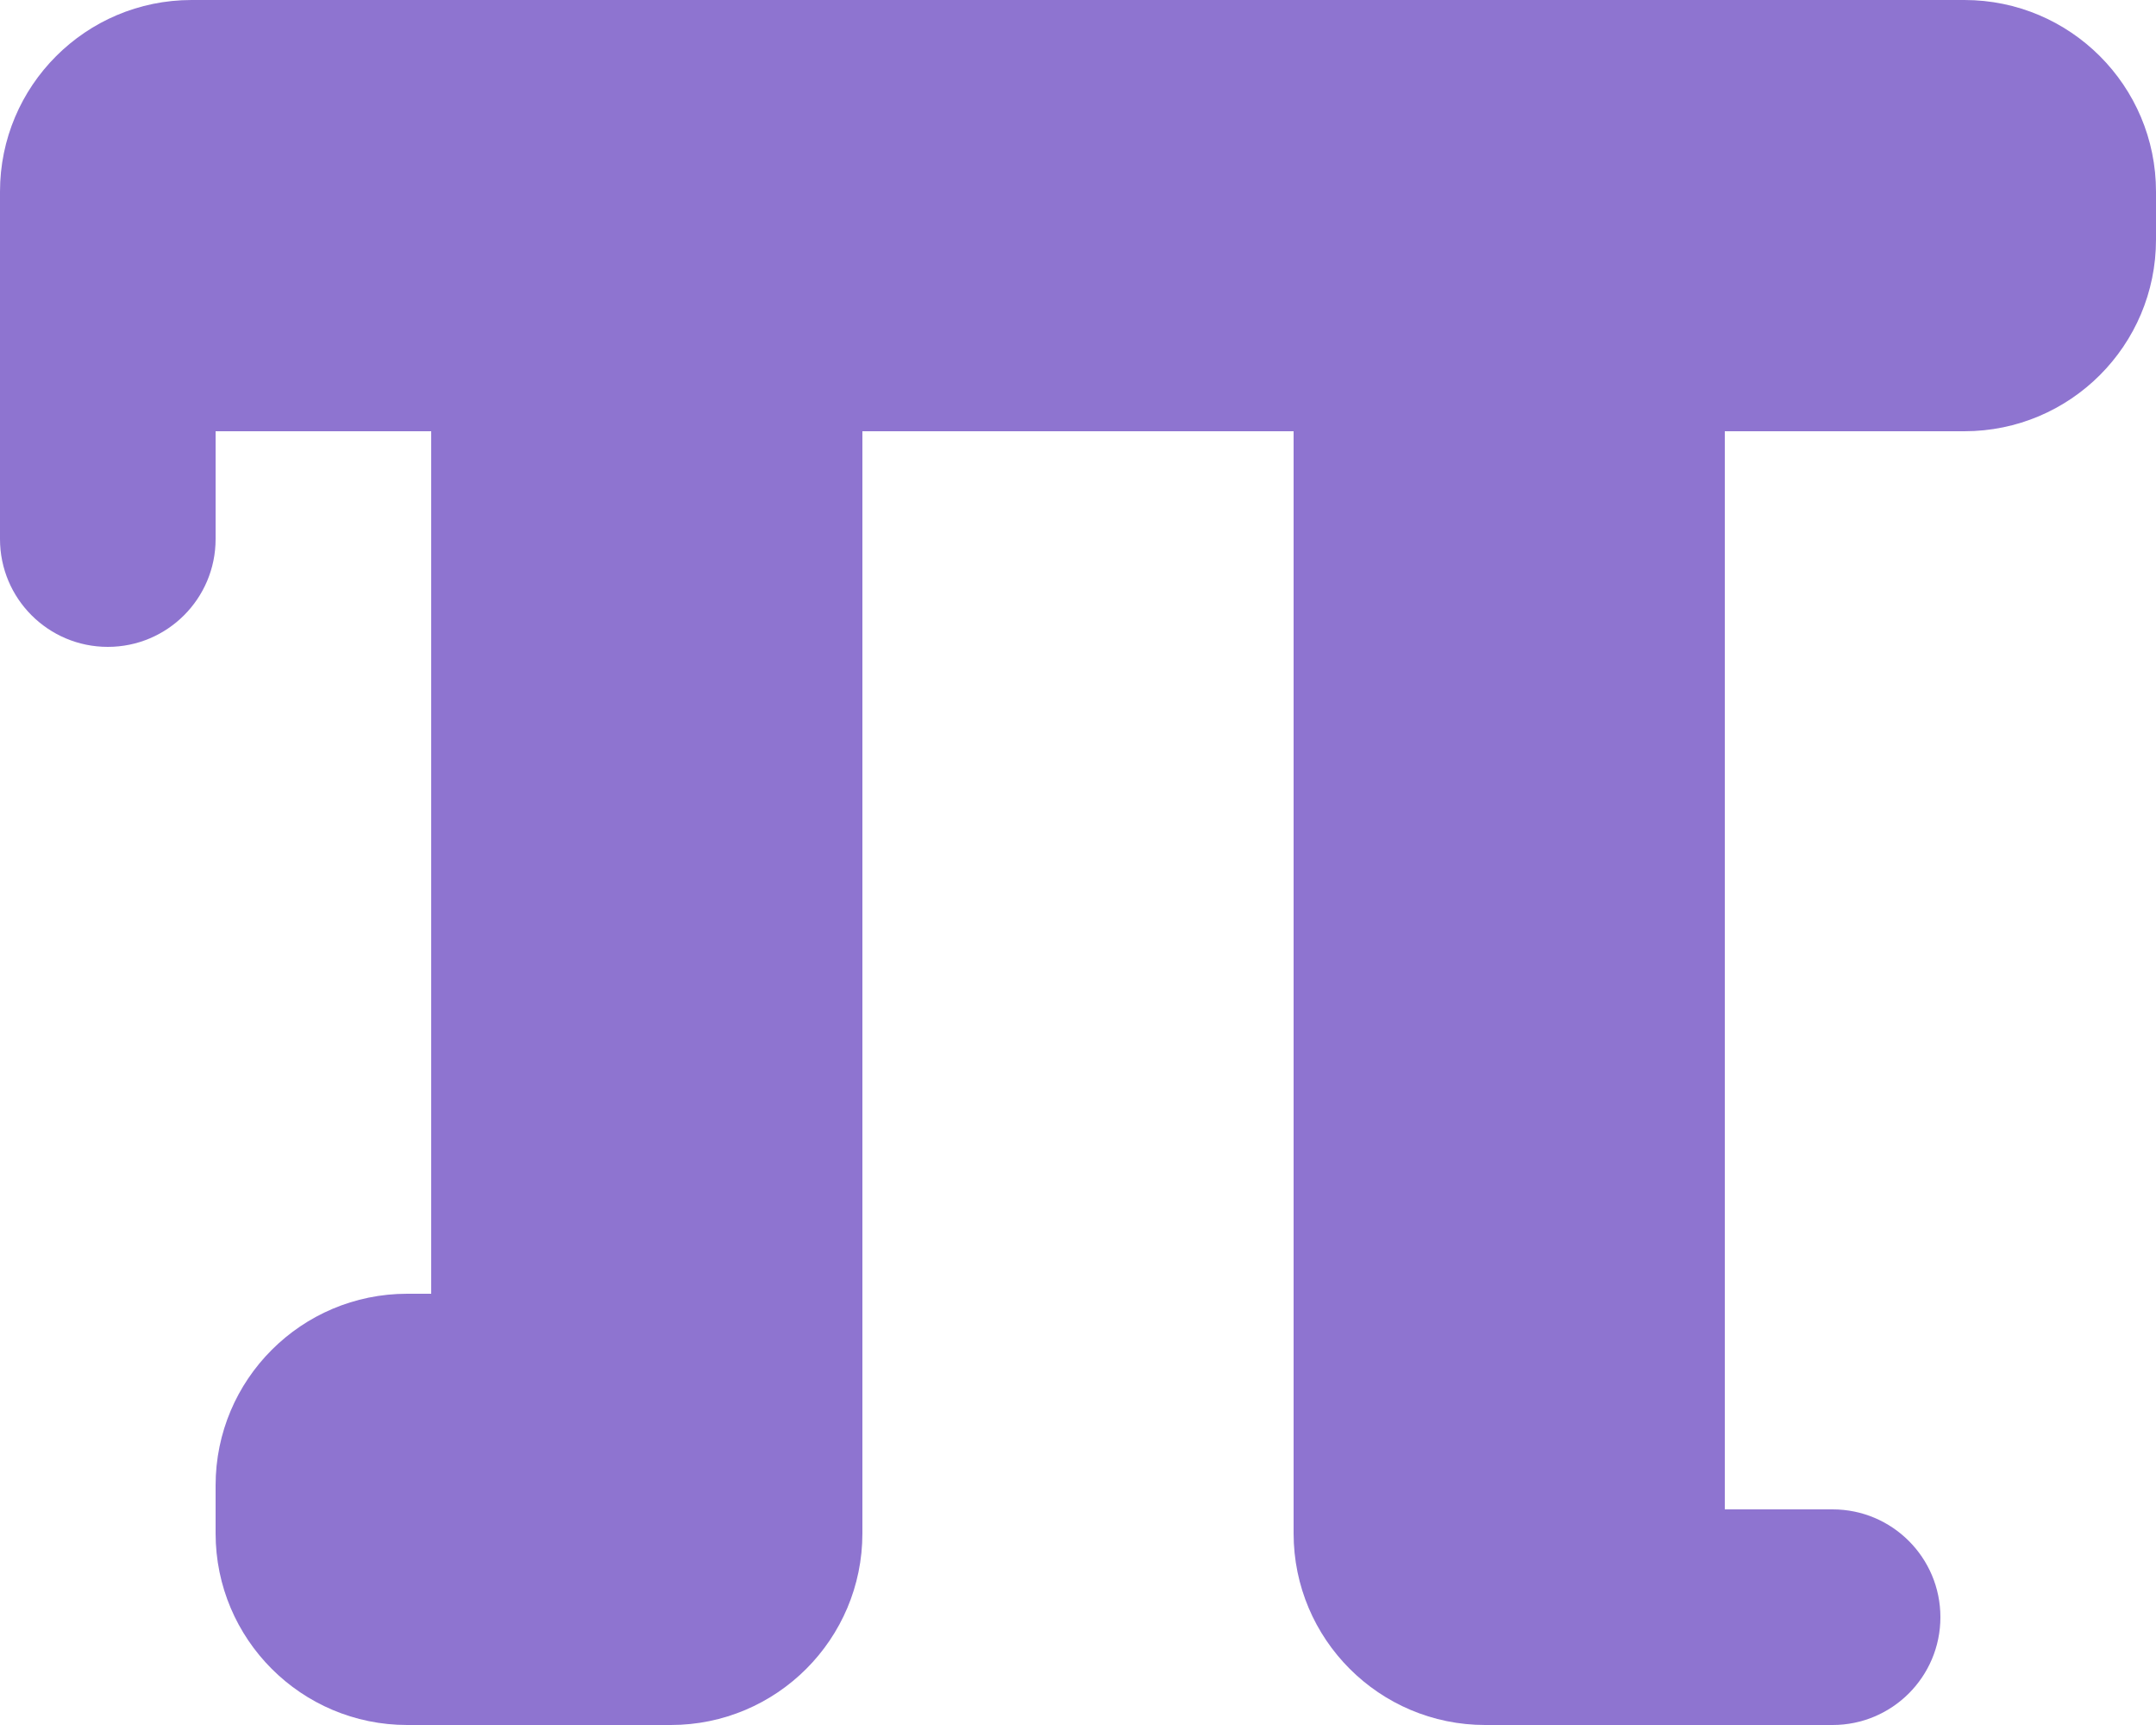
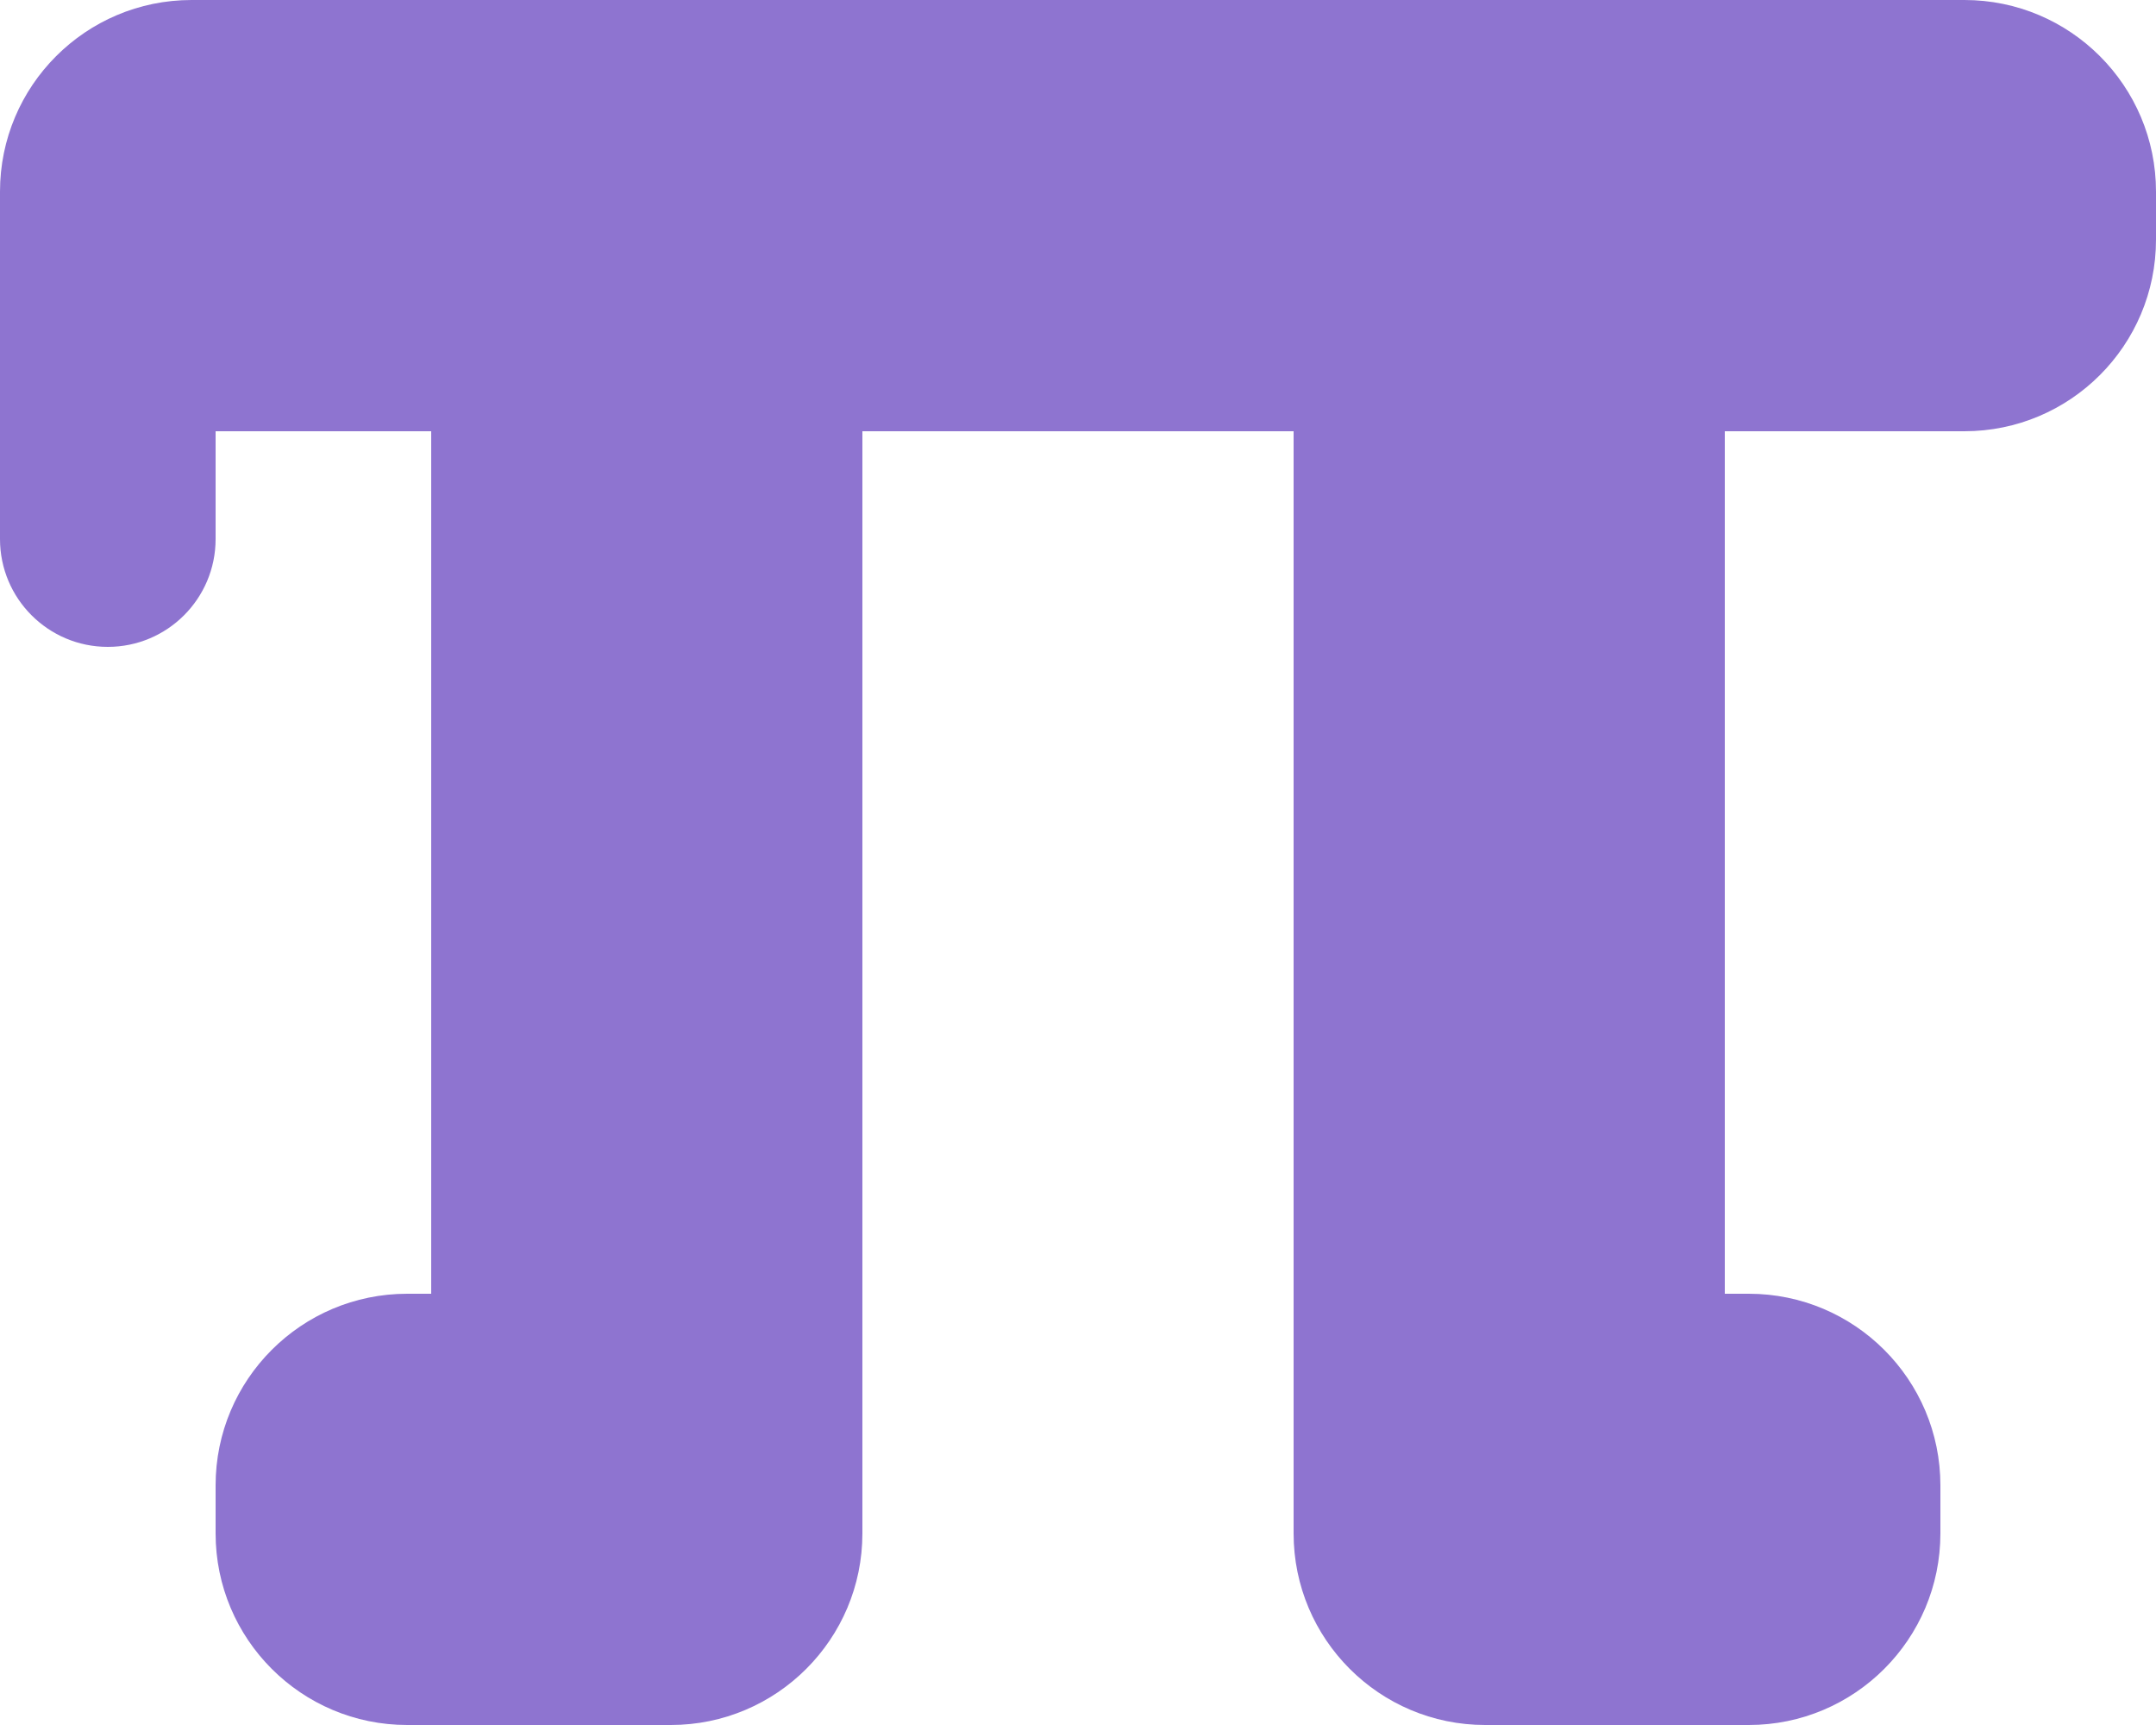
<svg xmlns="http://www.w3.org/2000/svg" viewBox="0 0 90 72">
-   <g>
-     <rect fill="#8E74D0" x="54" y="20.25" width="18" height="9" rx="4.5" />
-     <path fill="#8E74D0" d="M54,18H72a0,0,0,0,1,0,0V72a0,0,0,0,1,0,0H62a8,8,0,0,1-8-8V18A0,0,0,0,1,54,18Z" />
-     <rect fill="#8E74D0" x="9" y="54" width="18" height="18" rx="8" />
-     <rect fill="#8E74D0" x="63" y="63" width="18" height="9" rx="4.5" />
-     <path fill="#8E74D0" d="M8,0H82a8,8,0,0,1,8,8v2a8,8,0,0,1-8,8H0a0,0,0,0,1,0,0V8A8,8,0,0,1,8,0Z" />
-     <path fill="#8E74D0" d="M18,18H36a0,0,0,0,1,0,0V64a8,8,0,0,1-8,8H18a0,0,0,0,1,0,0V18A0,0,0,0,1,18,18Z" />
-     <path fill="#8E74D0" d="M0,18H9a0,0,0,0,1,0,0v4.5A4.5,4.5,0,0,1,4.5,27h0A4.5,4.5,0,0,1,0,22.5V18A0,0,0,0,1,0,18Z" />
+   <defs>
+     <style>.cls-1{fill:#8e74d0;}</style>
+   </defs>
+   <g id="Layer_2" data-name="Layer 2">
+     <g id="Layer_4" data-name="Layer 4">
+       <rect class="cls-1" x="54" y="20.25" width="18" height="9" rx="4.5" />
+       <path class="cls-1" d="M54,9H72a0,0,0,0,1,0,0V72a0,0,0,0,1,0,0H62a8,8,0,0,1-8-8V9A0,0,0,0,1,54,9Z" />
+       <rect class="cls-1" x="9" y="54" width="18" height="18" rx="8" />
+       <rect class="cls-1" x="63" y="54" width="18" height="18" rx="8" />
+     </g>
+     <g id="Layer_5" data-name="Layer 5">
+       <path class="cls-1" d="M8,0H82a8,8,0,0,1,8,8v2a8,8,0,0,1-8,8H0a0,0,0,0,1,0,0V8A8,8,0,0,1,8,0Z" />
+       <path class="cls-1" d="M18,9H36a0,0,0,0,1,0,0V64a8,8,0,0,1-8,8H18a0,0,0,0,1,0,0V9A0,0,0,0,1,18,9Z" />
+       <path class="cls-1" d="M0,9H9A0,0,0,0,1,9,9V22.5A4.5,4.5,0,0,1,4.5,27h0A4.5,4.5,0,0,1,0,22.5V9A0,0,0,0,1,0,9Z" />
+     </g>
  </g>
</svg>
